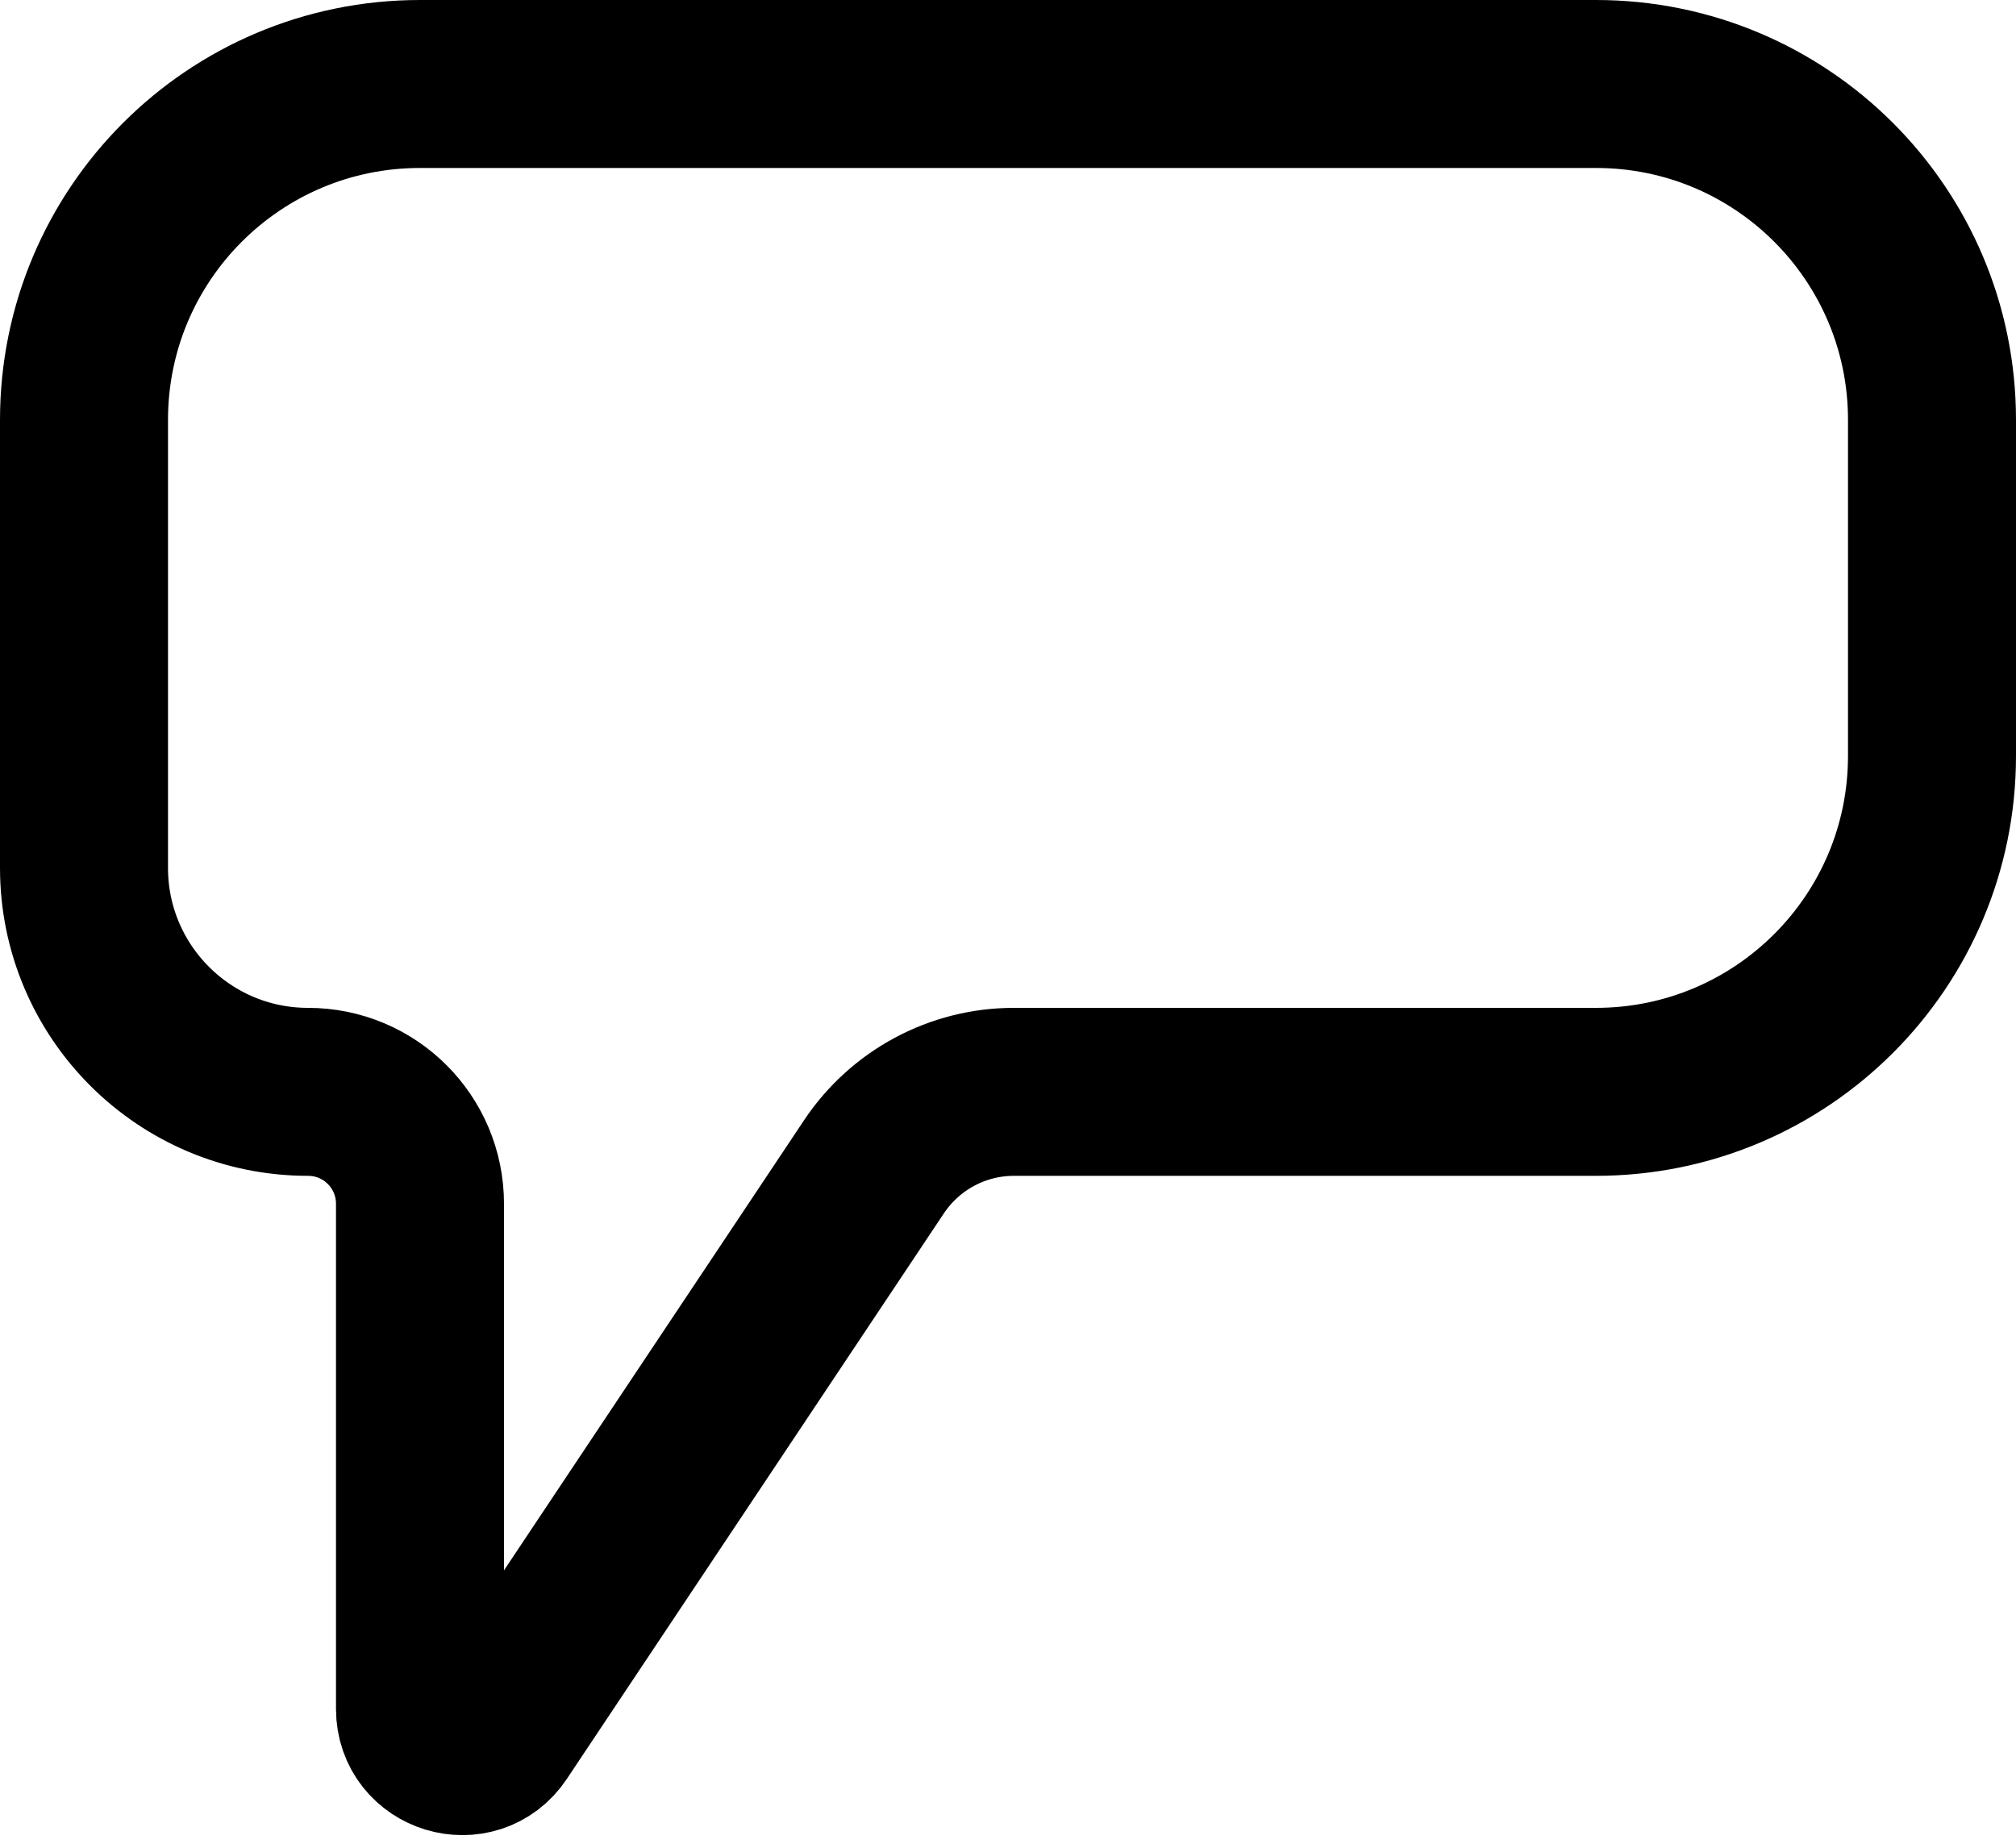
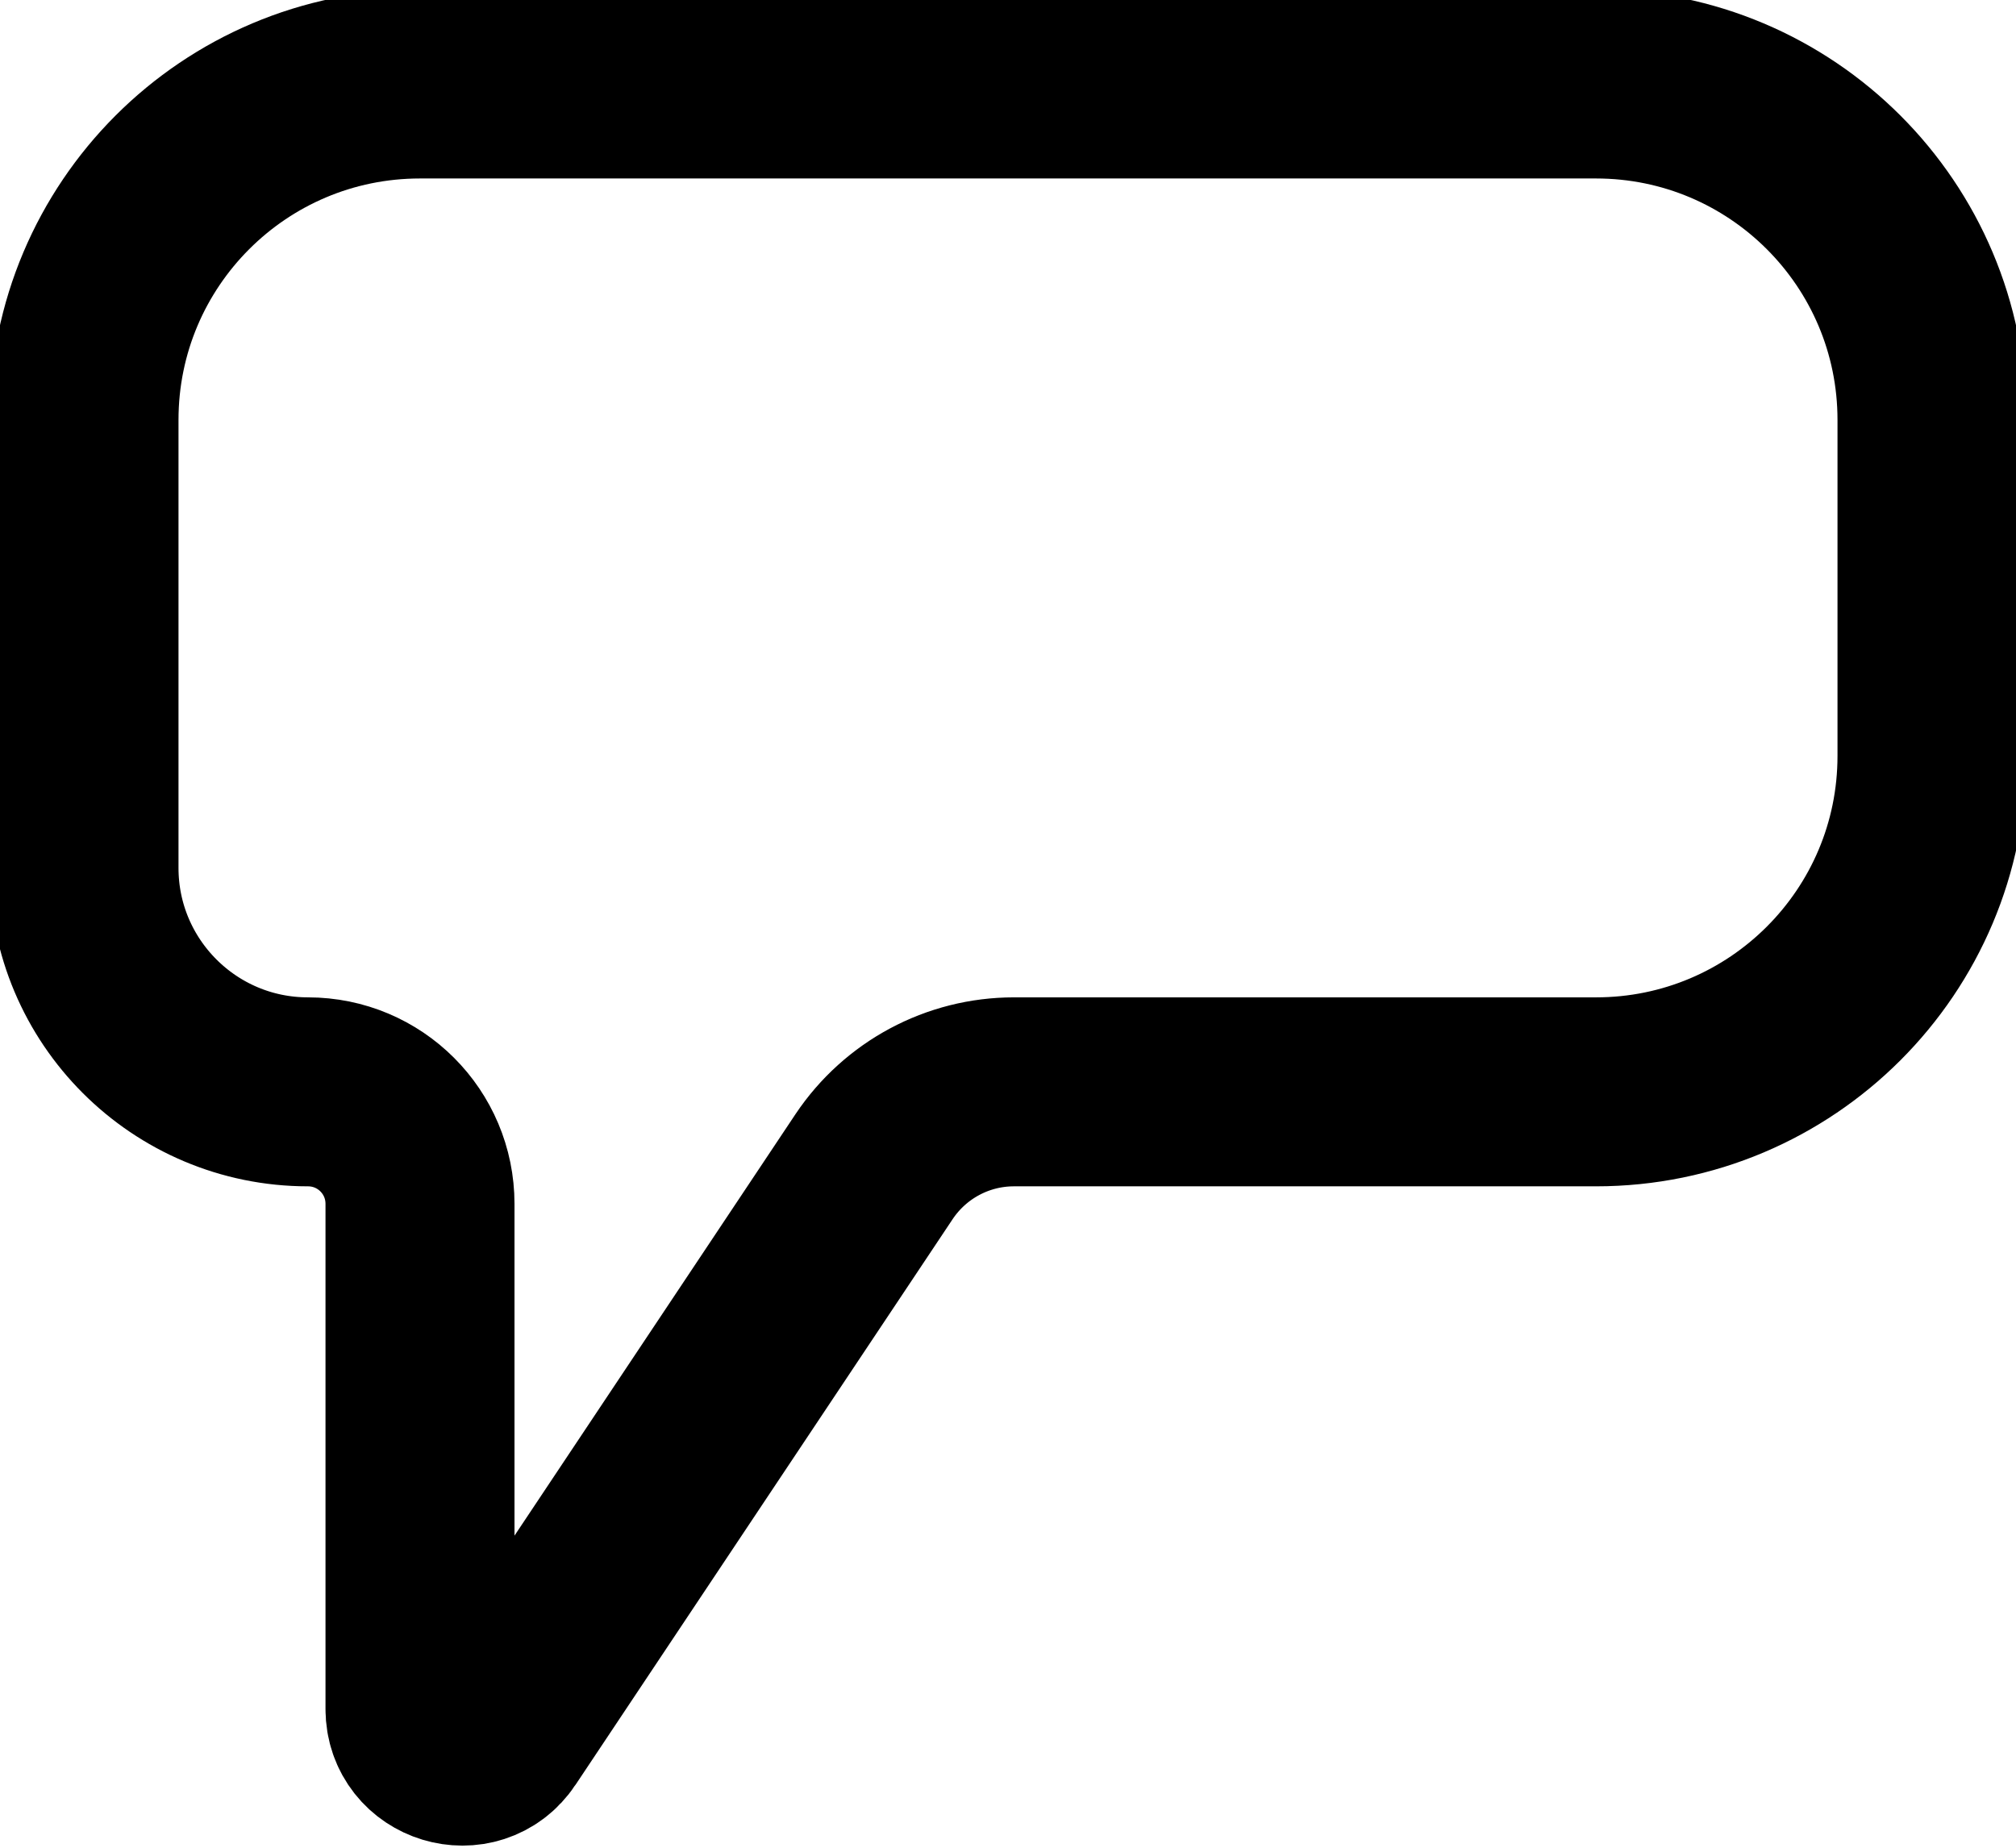
<svg xmlns="http://www.w3.org/2000/svg" width="12" height="11" viewBox="0 0 12 11" fill="none">
  <style>
        path {
            stroke: black;
+             stroke-width: 1.125px;
        }
        @media (prefers-color-scheme: dark) {
            path { stroke: rgb(221, 221, 221); }
        }
    </style>
  <path d="M9.5 0.5H2.5C1.395 0.5 0.5 1.395 0.5 2.5V5.167C0.5 5.903 1.097 6.5 1.833 6.5C2.202 6.5 2.5 6.798 2.5 7.167V10.174C2.5 10.422 2.821 10.519 2.958 10.313L5.203 6.945C5.389 6.667 5.701 6.5 6.035 6.5H9.5C10.605 6.5 11.5 5.605 11.5 4.5V2.5C11.5 1.395 10.605 0.5 9.5 0.5Z" stroke="black" />
</svg>
